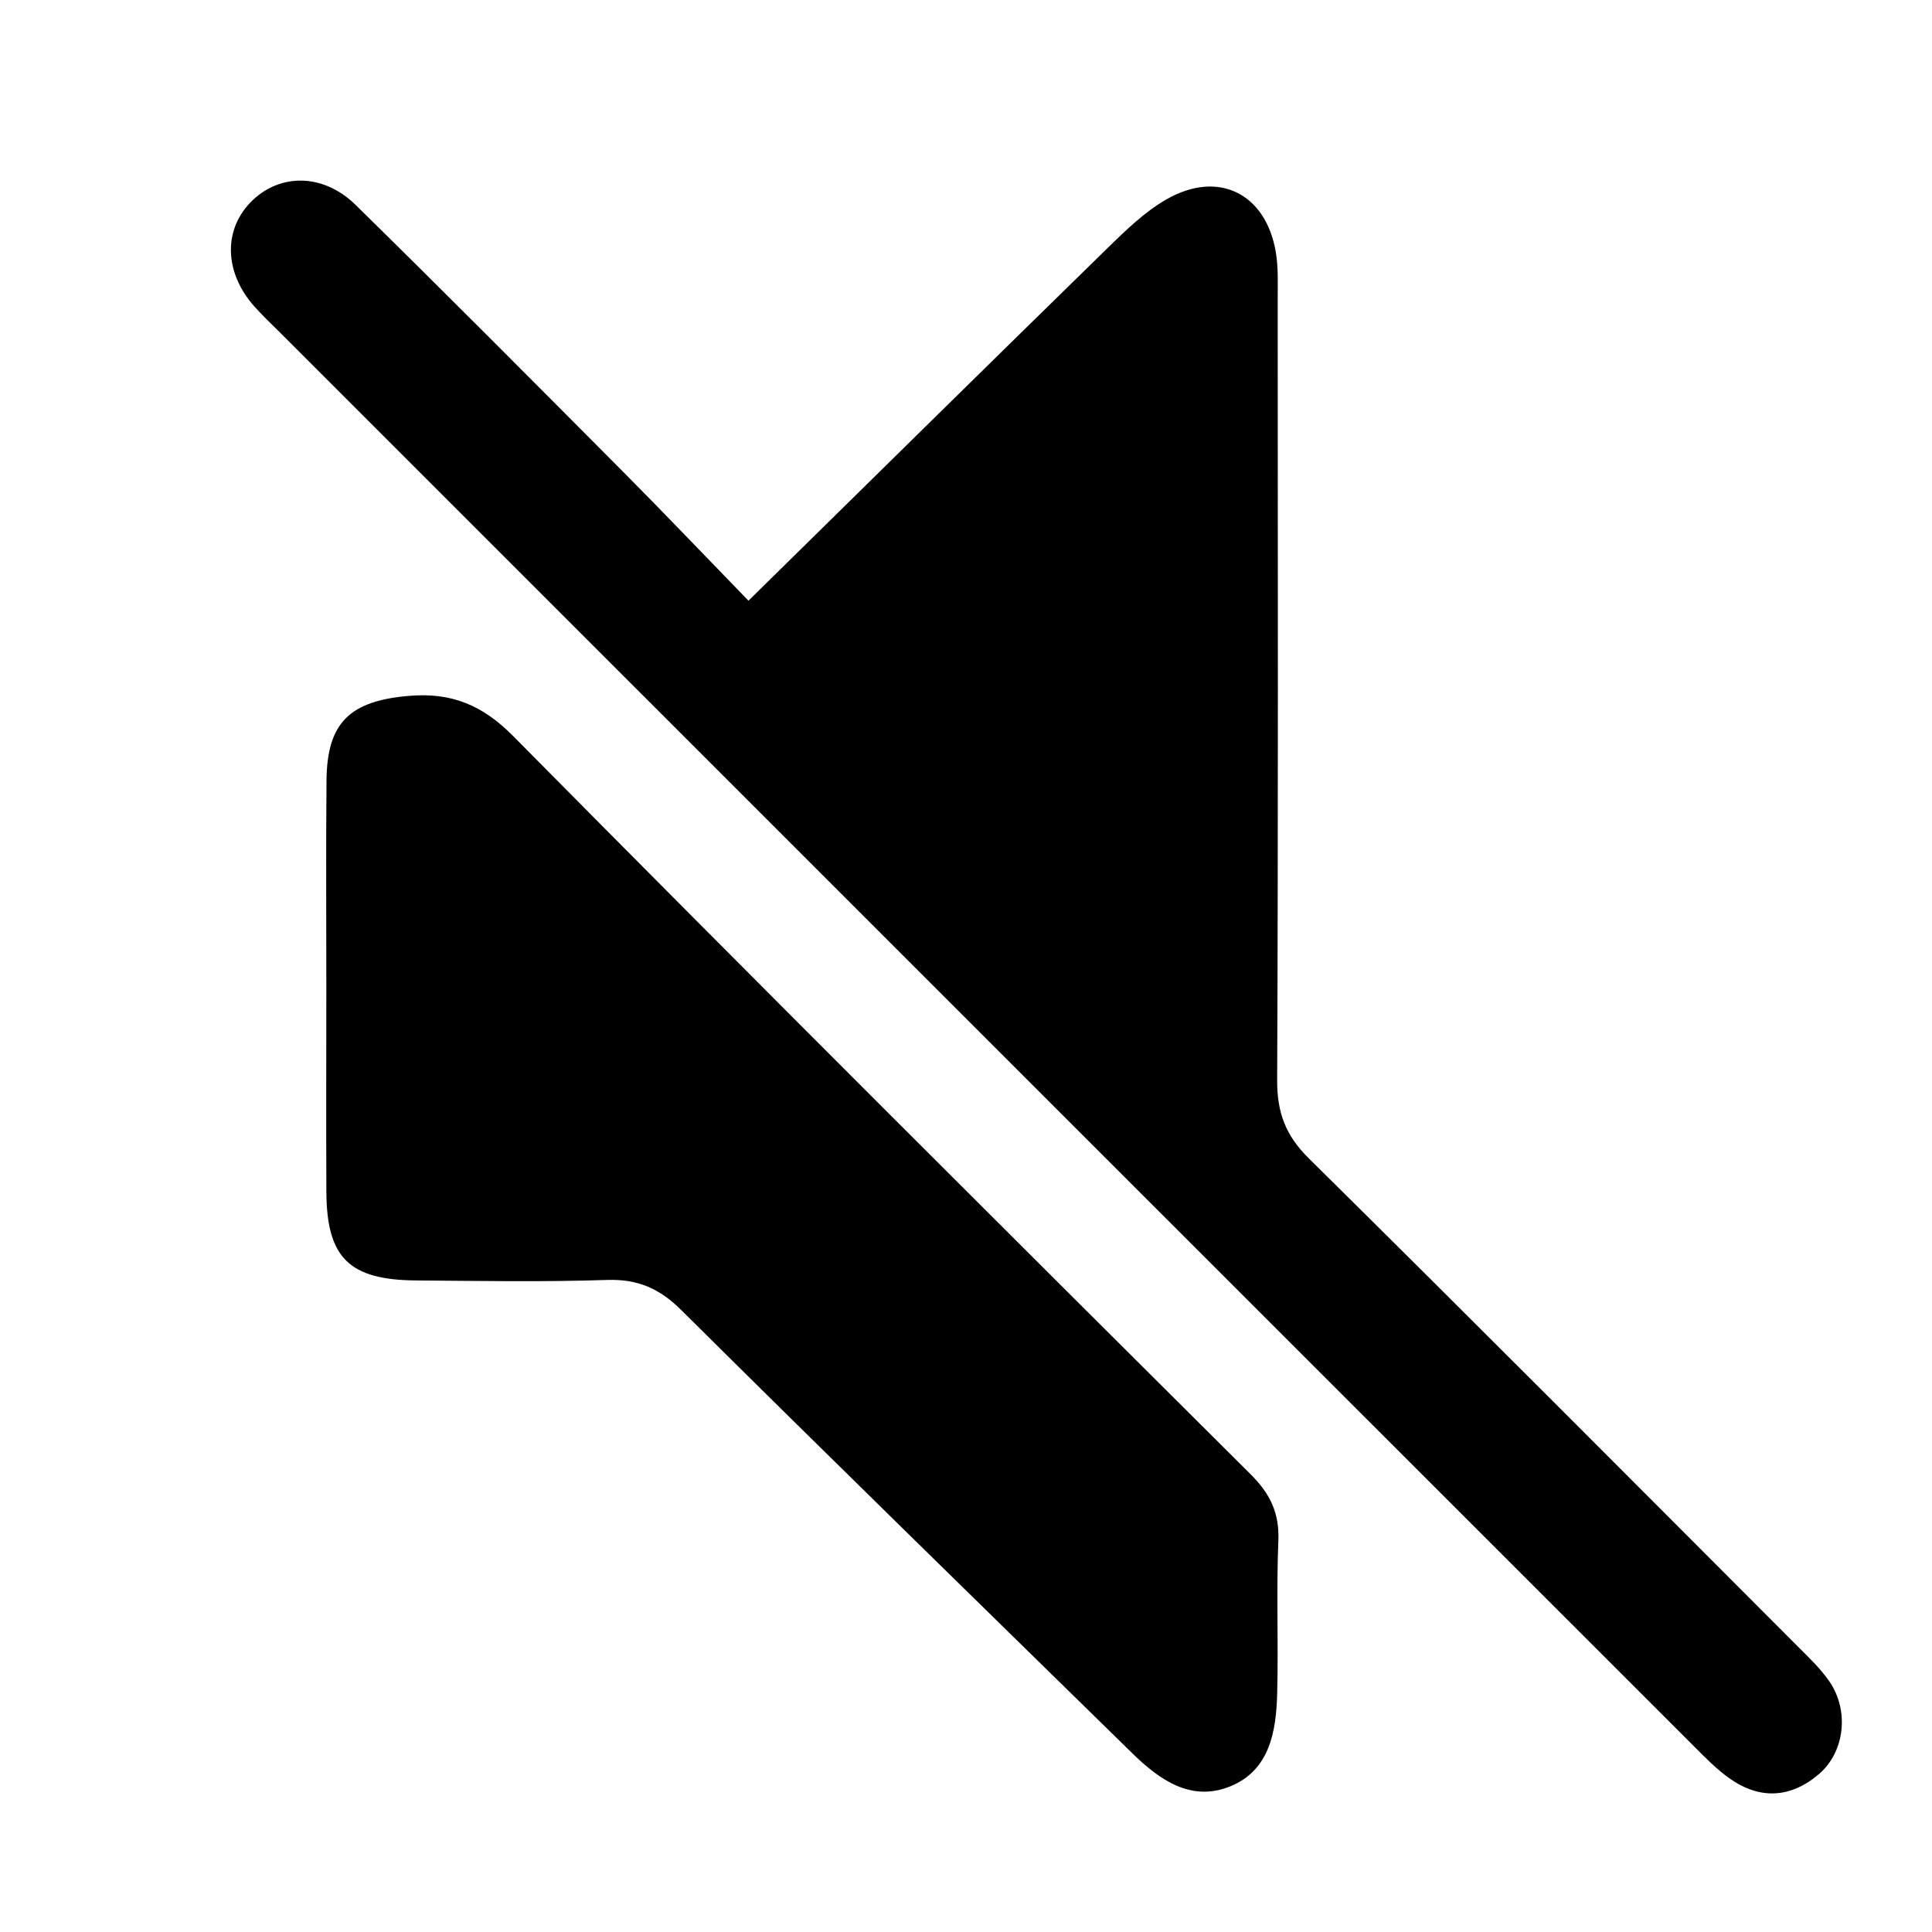
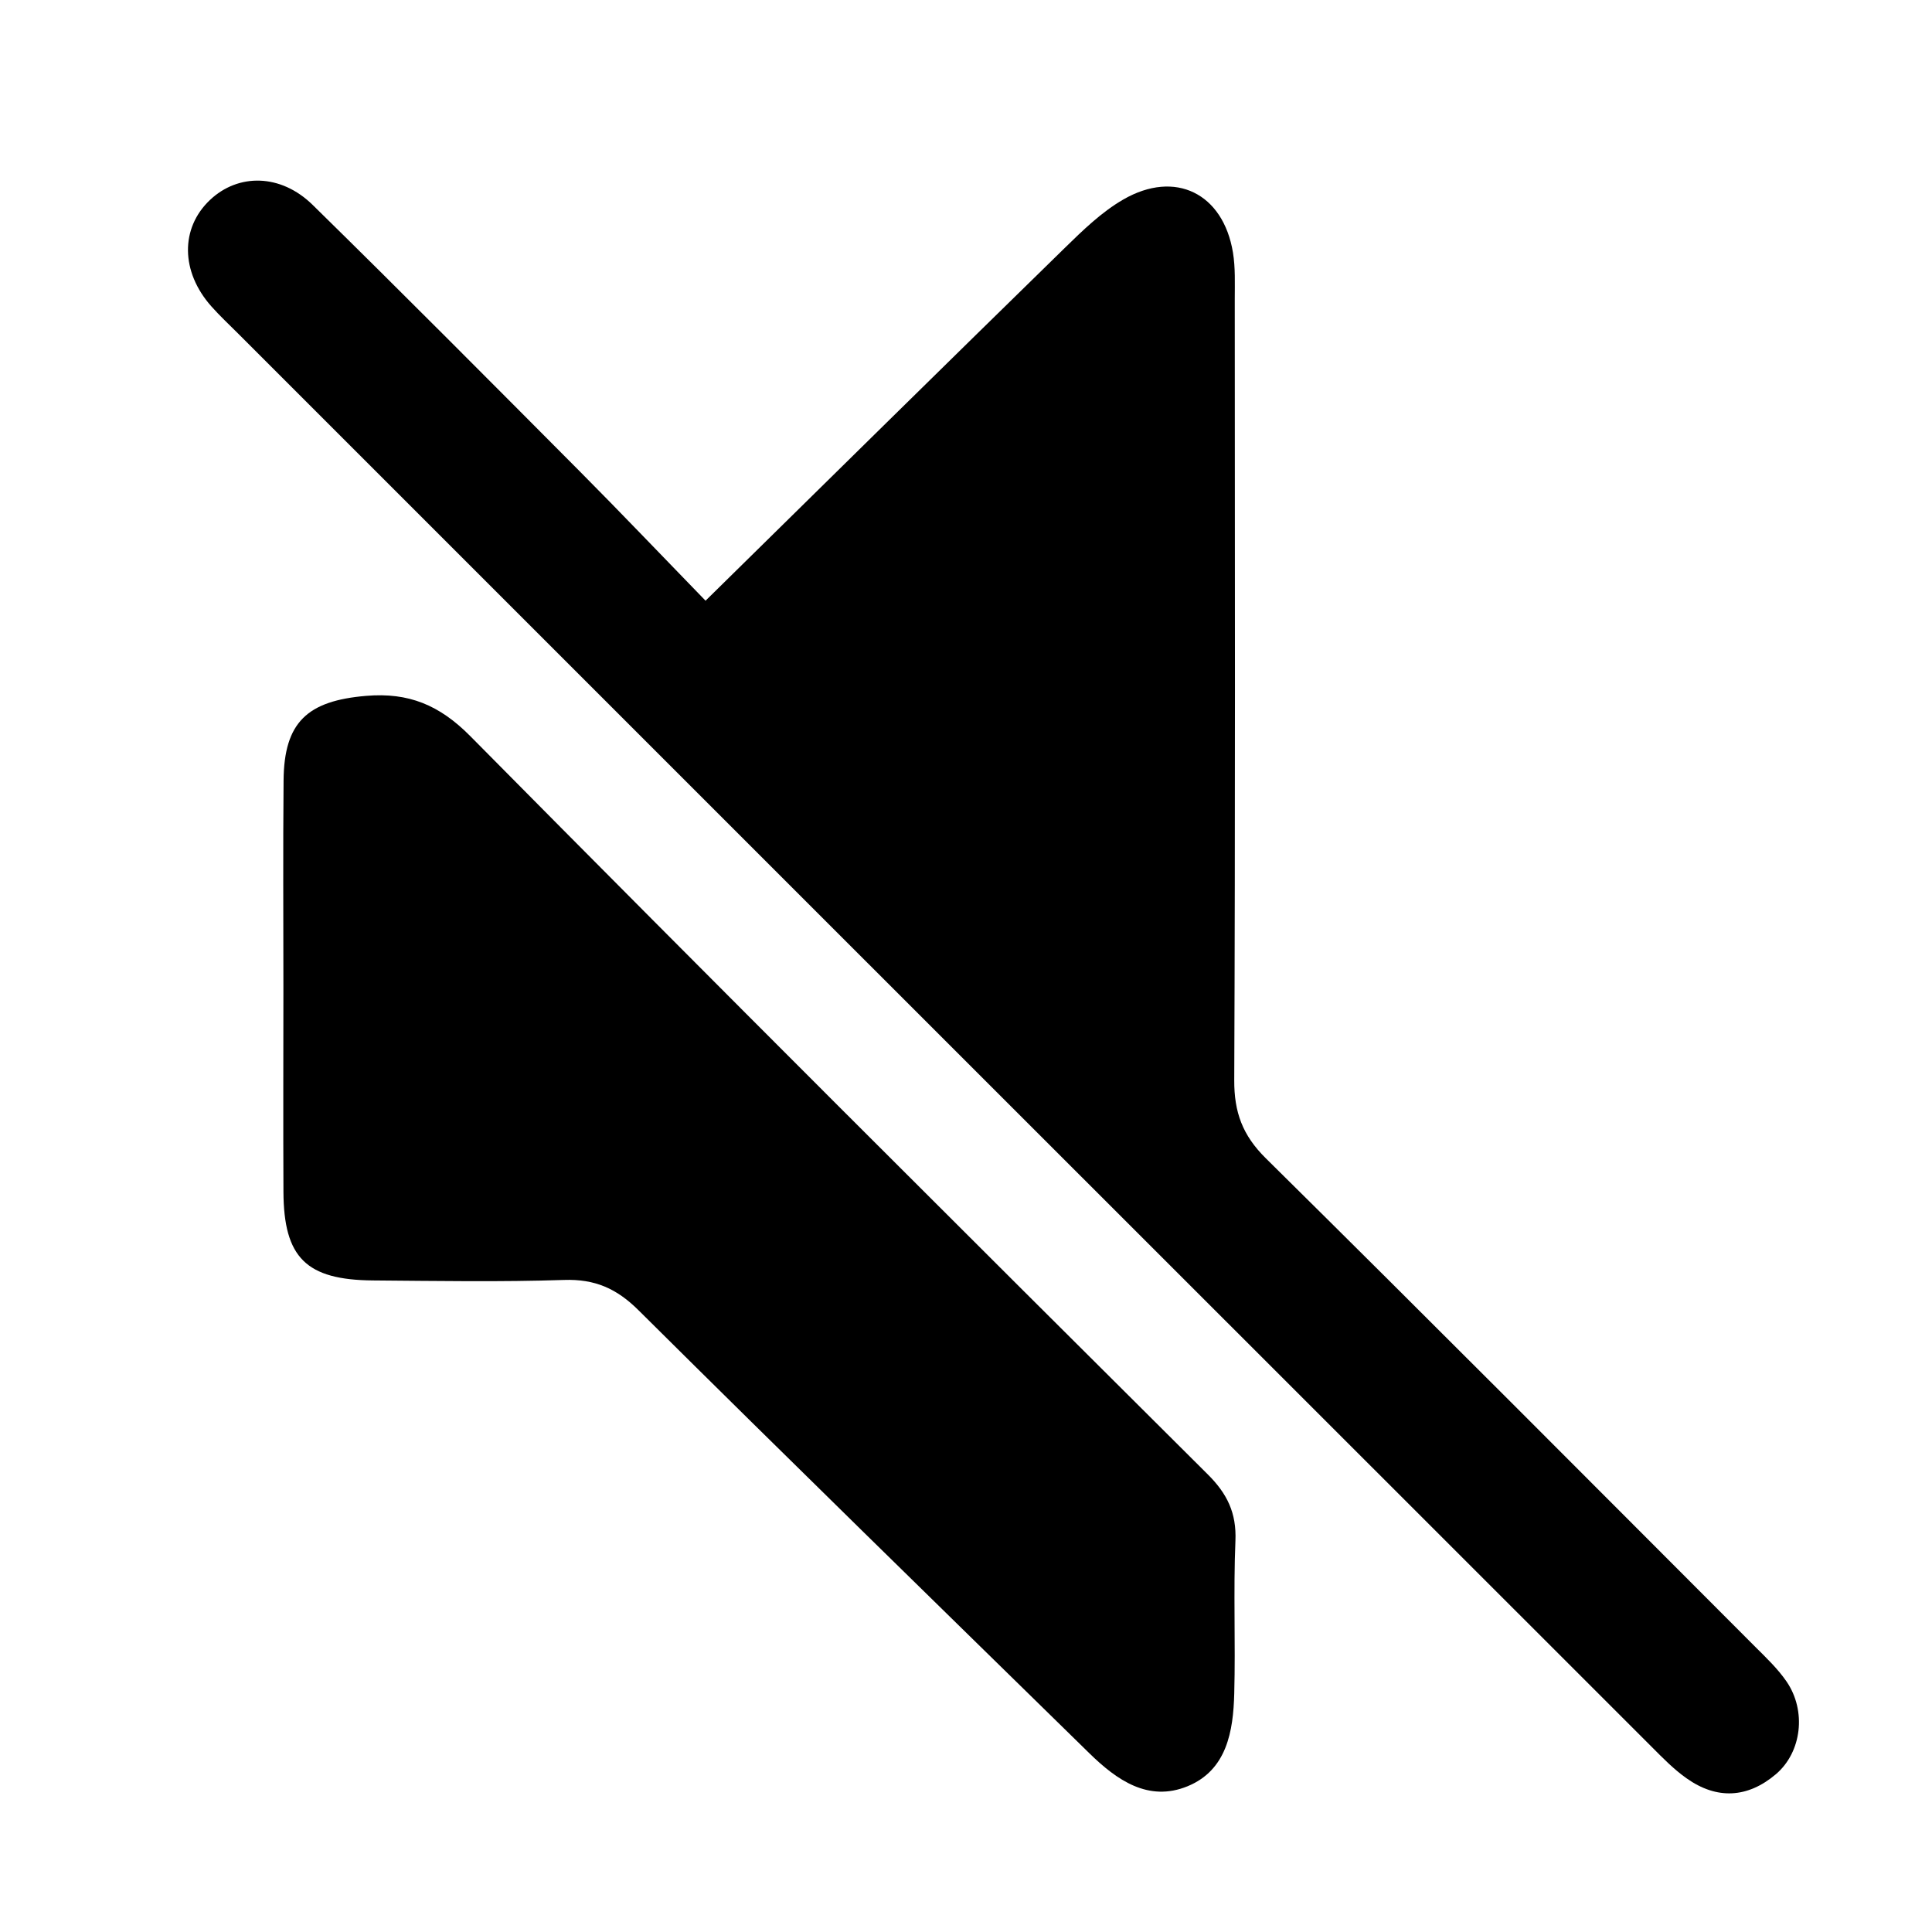
<svg xmlns="http://www.w3.org/2000/svg" version="1.1" id="Layer_1" x="0px" y="0px" width="90px" height="90px" viewBox="0 0 90 90" enable-background="new 0 0 90 90" xml:space="preserve">
  <g>
    <g>
-       <path fill-rule="evenodd" clip-rule="evenodd" d="M34.867,27.983c5.739-5.643,11.223-11.05,16.732-16.432    c0.843-0.823,1.717-1.674,2.725-2.256c2.423-1.4,4.657-0.286,5.111,2.469c0.117,0.709,0.085,1.446,0.085,2.17    c0.005,12.129,0.026,24.258-0.025,36.387c-0.007,1.488,0.384,2.563,1.466,3.632c7.643,7.551,15.221,15.169,22.813,22.771    c0.511,0.511,1.046,1.02,1.45,1.611c0.932,1.363,0.712,3.287-0.5,4.317c-1.312,1.114-2.747,1.192-4.16,0.19    c-0.587-0.415-1.101-0.941-1.612-1.453C56.997,59.443,35.045,37.492,13.094,15.54c-0.419-0.419-0.854-0.825-1.248-1.268    c-1.432-1.612-1.451-3.646-0.064-4.957c1.317-1.246,3.296-1.229,4.784,0.231c4.188,4.108,8.322,8.271,12.46,12.43    C30.93,23.891,32.792,25.847,34.867,27.983z" />
-       <path fill-rule="evenodd" clip-rule="evenodd" d="M15.202,46.035c0-3.227-0.021-6.455,0.008-9.683    c0.024-2.713,1.112-3.706,3.846-3.936c1.98-0.167,3.417,0.426,4.854,1.878C35.304,45.812,46.777,57.25,58.26,68.679    c0.909,0.904,1.345,1.803,1.291,3.098c-0.099,2.368,0.007,4.743-0.055,7.112c-0.045,1.759-0.343,3.57-2.176,4.322    c-1.827,0.748-3.301-0.291-4.576-1.54c-7.011-6.868-14.037-13.72-21-20.635c-1.021-1.015-2.034-1.459-3.468-1.411    c-2.961,0.098-5.927,0.046-8.891,0.023c-3.123-0.023-4.166-1.058-4.181-4.128C15.189,52.359,15.201,49.197,15.202,46.035z" />
+       <path d="M32.867,27.983C38.606,22.34,44.09,16.933,49.6,11.551c0.842-0.823,1.717-1.674,2.725-2.256    c2.423-1.4,4.656-0.286,5.111,2.469c0.116,0.709,0.084,1.446,0.084,2.17c0.006,12.129,0.026,24.258-0.024,36.386    c-0.007,1.488,0.384,2.563,1.466,3.633c7.643,7.551,15.221,15.169,22.813,22.771c0.512,0.51,1.047,1.02,1.451,1.61    c0.932,1.362,0.711,3.287-0.5,4.317c-1.313,1.113-2.748,1.191-4.16,0.189c-0.588-0.414-1.102-0.941-1.612-1.453    C54.997,59.443,33.045,37.492,11.094,15.54c-0.419-0.419-0.854-0.825-1.248-1.268c-1.432-1.612-1.451-3.646-0.064-4.957    c1.317-1.246,3.296-1.229,4.784,0.231c4.188,4.108,8.322,8.271,12.46,12.43C28.93,23.891,30.792,25.847,32.867,27.983z" />
+       <path d="M13.202,46.035c0-3.227-0.021-6.455,0.008-9.683c0.024-2.713,1.112-3.706,3.846-3.936c1.98-0.167,3.417,0.426,4.854,1.878    C33.304,45.813,44.777,57.25,56.26,68.68c0.909,0.903,1.346,1.803,1.291,3.098c-0.099,2.367,0.008,4.742-0.055,7.111    c-0.045,1.76-0.344,3.57-2.176,4.322c-1.827,0.748-3.301-0.291-4.576-1.54c-7.012-6.868-14.037-13.72-21-20.635    c-1.021-1.015-2.034-1.459-3.468-1.411c-2.961,0.098-5.927,0.046-8.891,0.023c-3.123-0.023-4.166-1.059-4.181-4.129    C13.189,52.359,13.201,49.197,13.202,46.035z" />
    </g>
  </g>
</svg>
